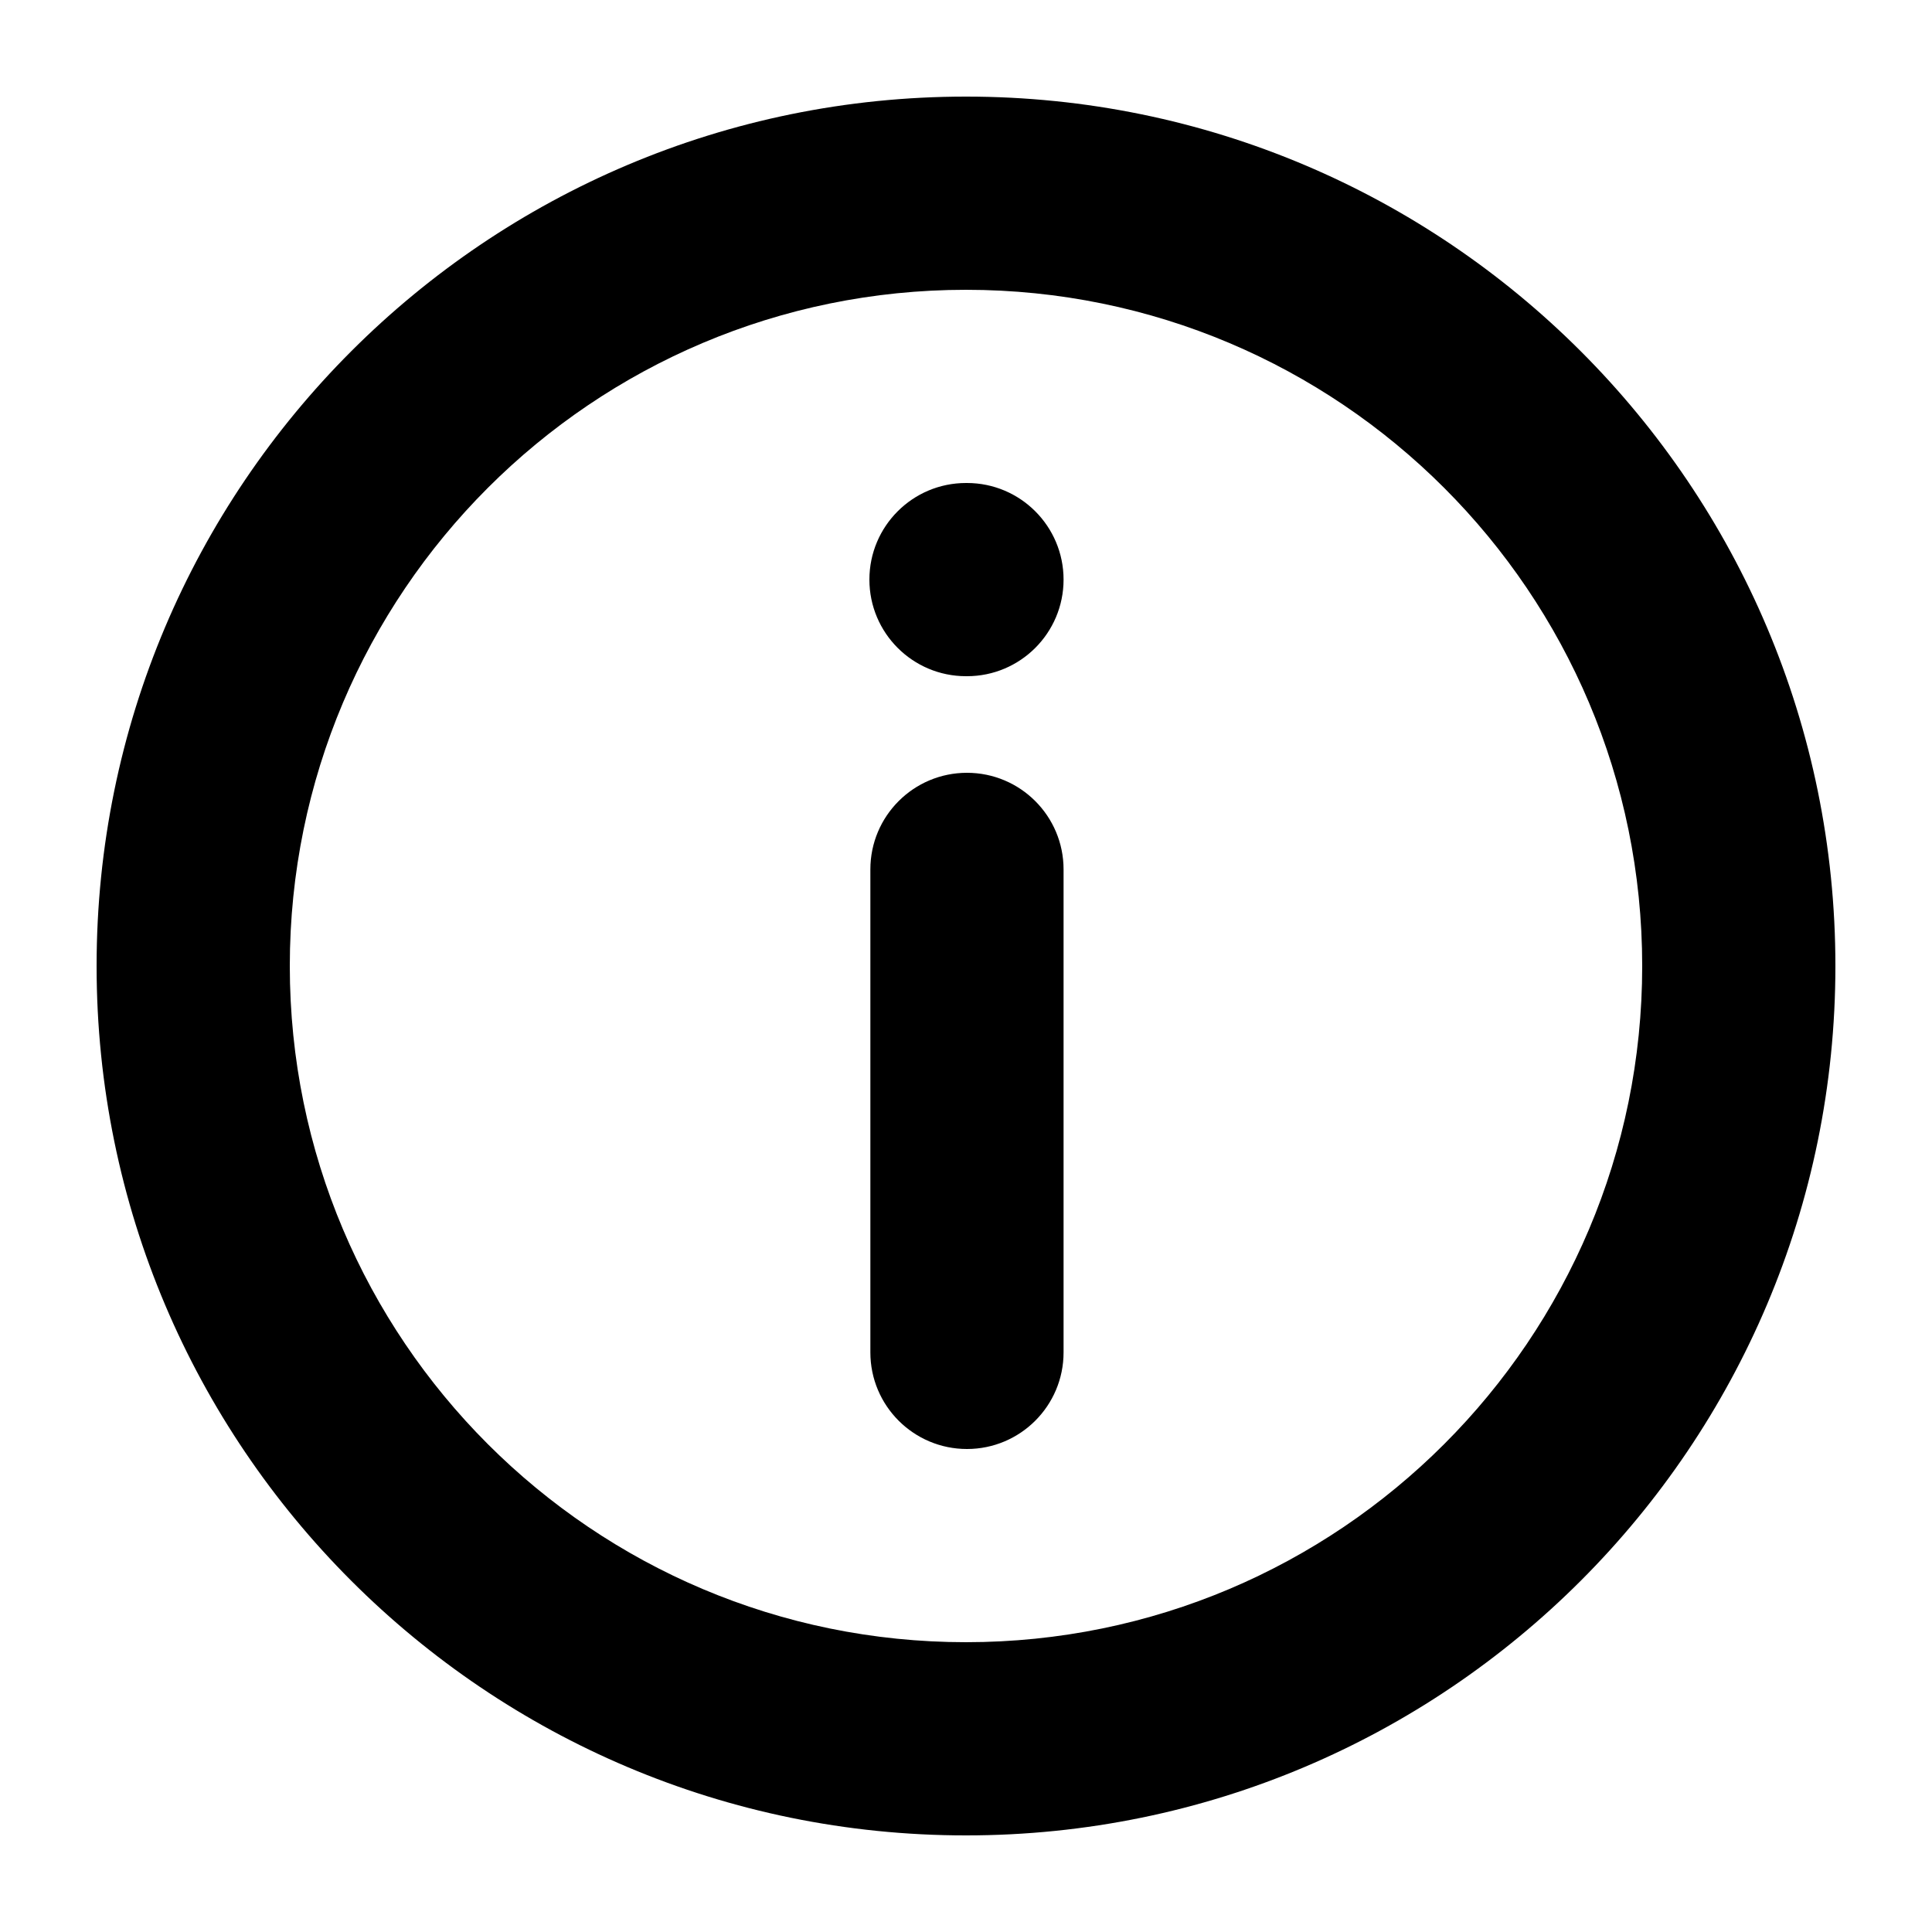
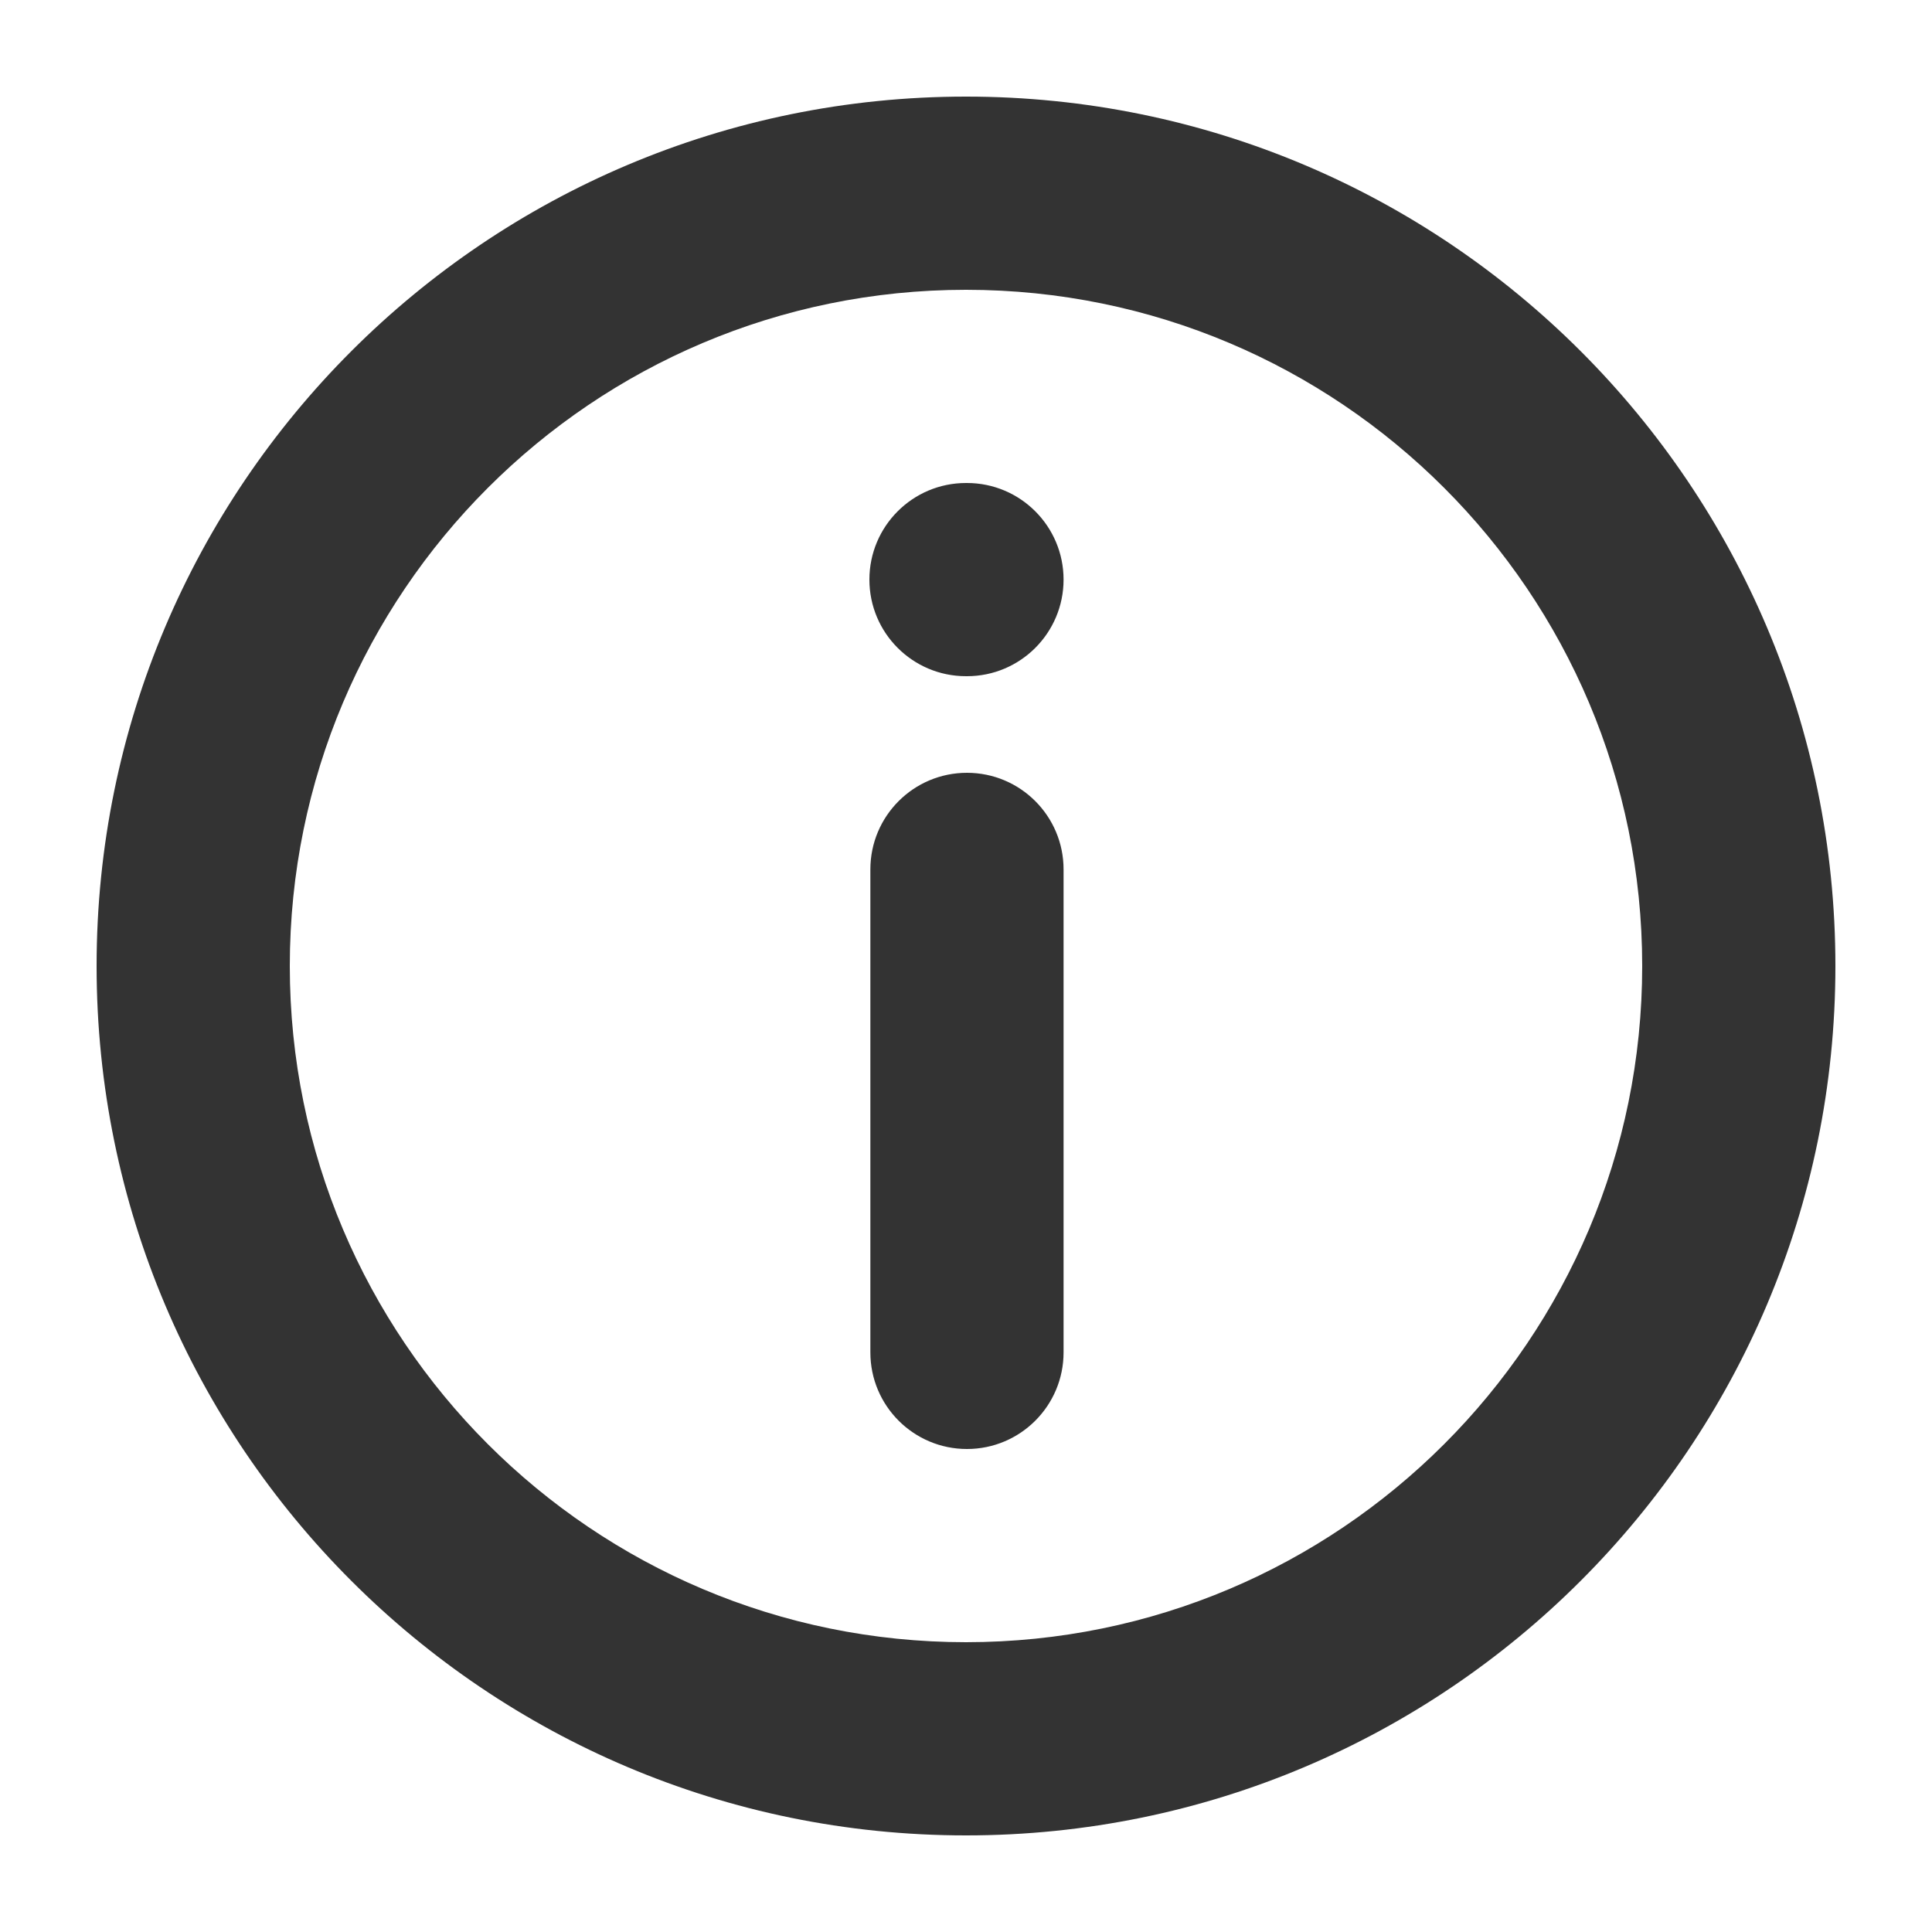
<svg xmlns="http://www.w3.org/2000/svg" width="800px" height="800px" viewBox="0 0 20 20" fill="none">
-   <path fill="#000000" fill-rule="evenodd" d="M10 3a7 7 0 100 14 7 7 0 000-14zm-9 7a9 9 0 1118 0 9 9 0 01-18 0zm8-4a1 1 0 011-1h.01a1 1 0 110 2H10a1 1 0 01-1-1zm.01 8a1 1 0 102 0V9a1 1 0 10-2 0v5z" />
+   <path fill="#333333" fill-rule="evenodd" d="M10 3a7 7 0 100 14 7 7 0 000-14zm-9 7a9 9 0 1118 0 9 9 0 01-18 0zm8-4a1 1 0 011-1h.01a1 1 0 110 2H10a1 1 0 01-1-1zm.01 8a1 1 0 102 0V9a1 1 0 10-2 0v5z" />
</svg>
